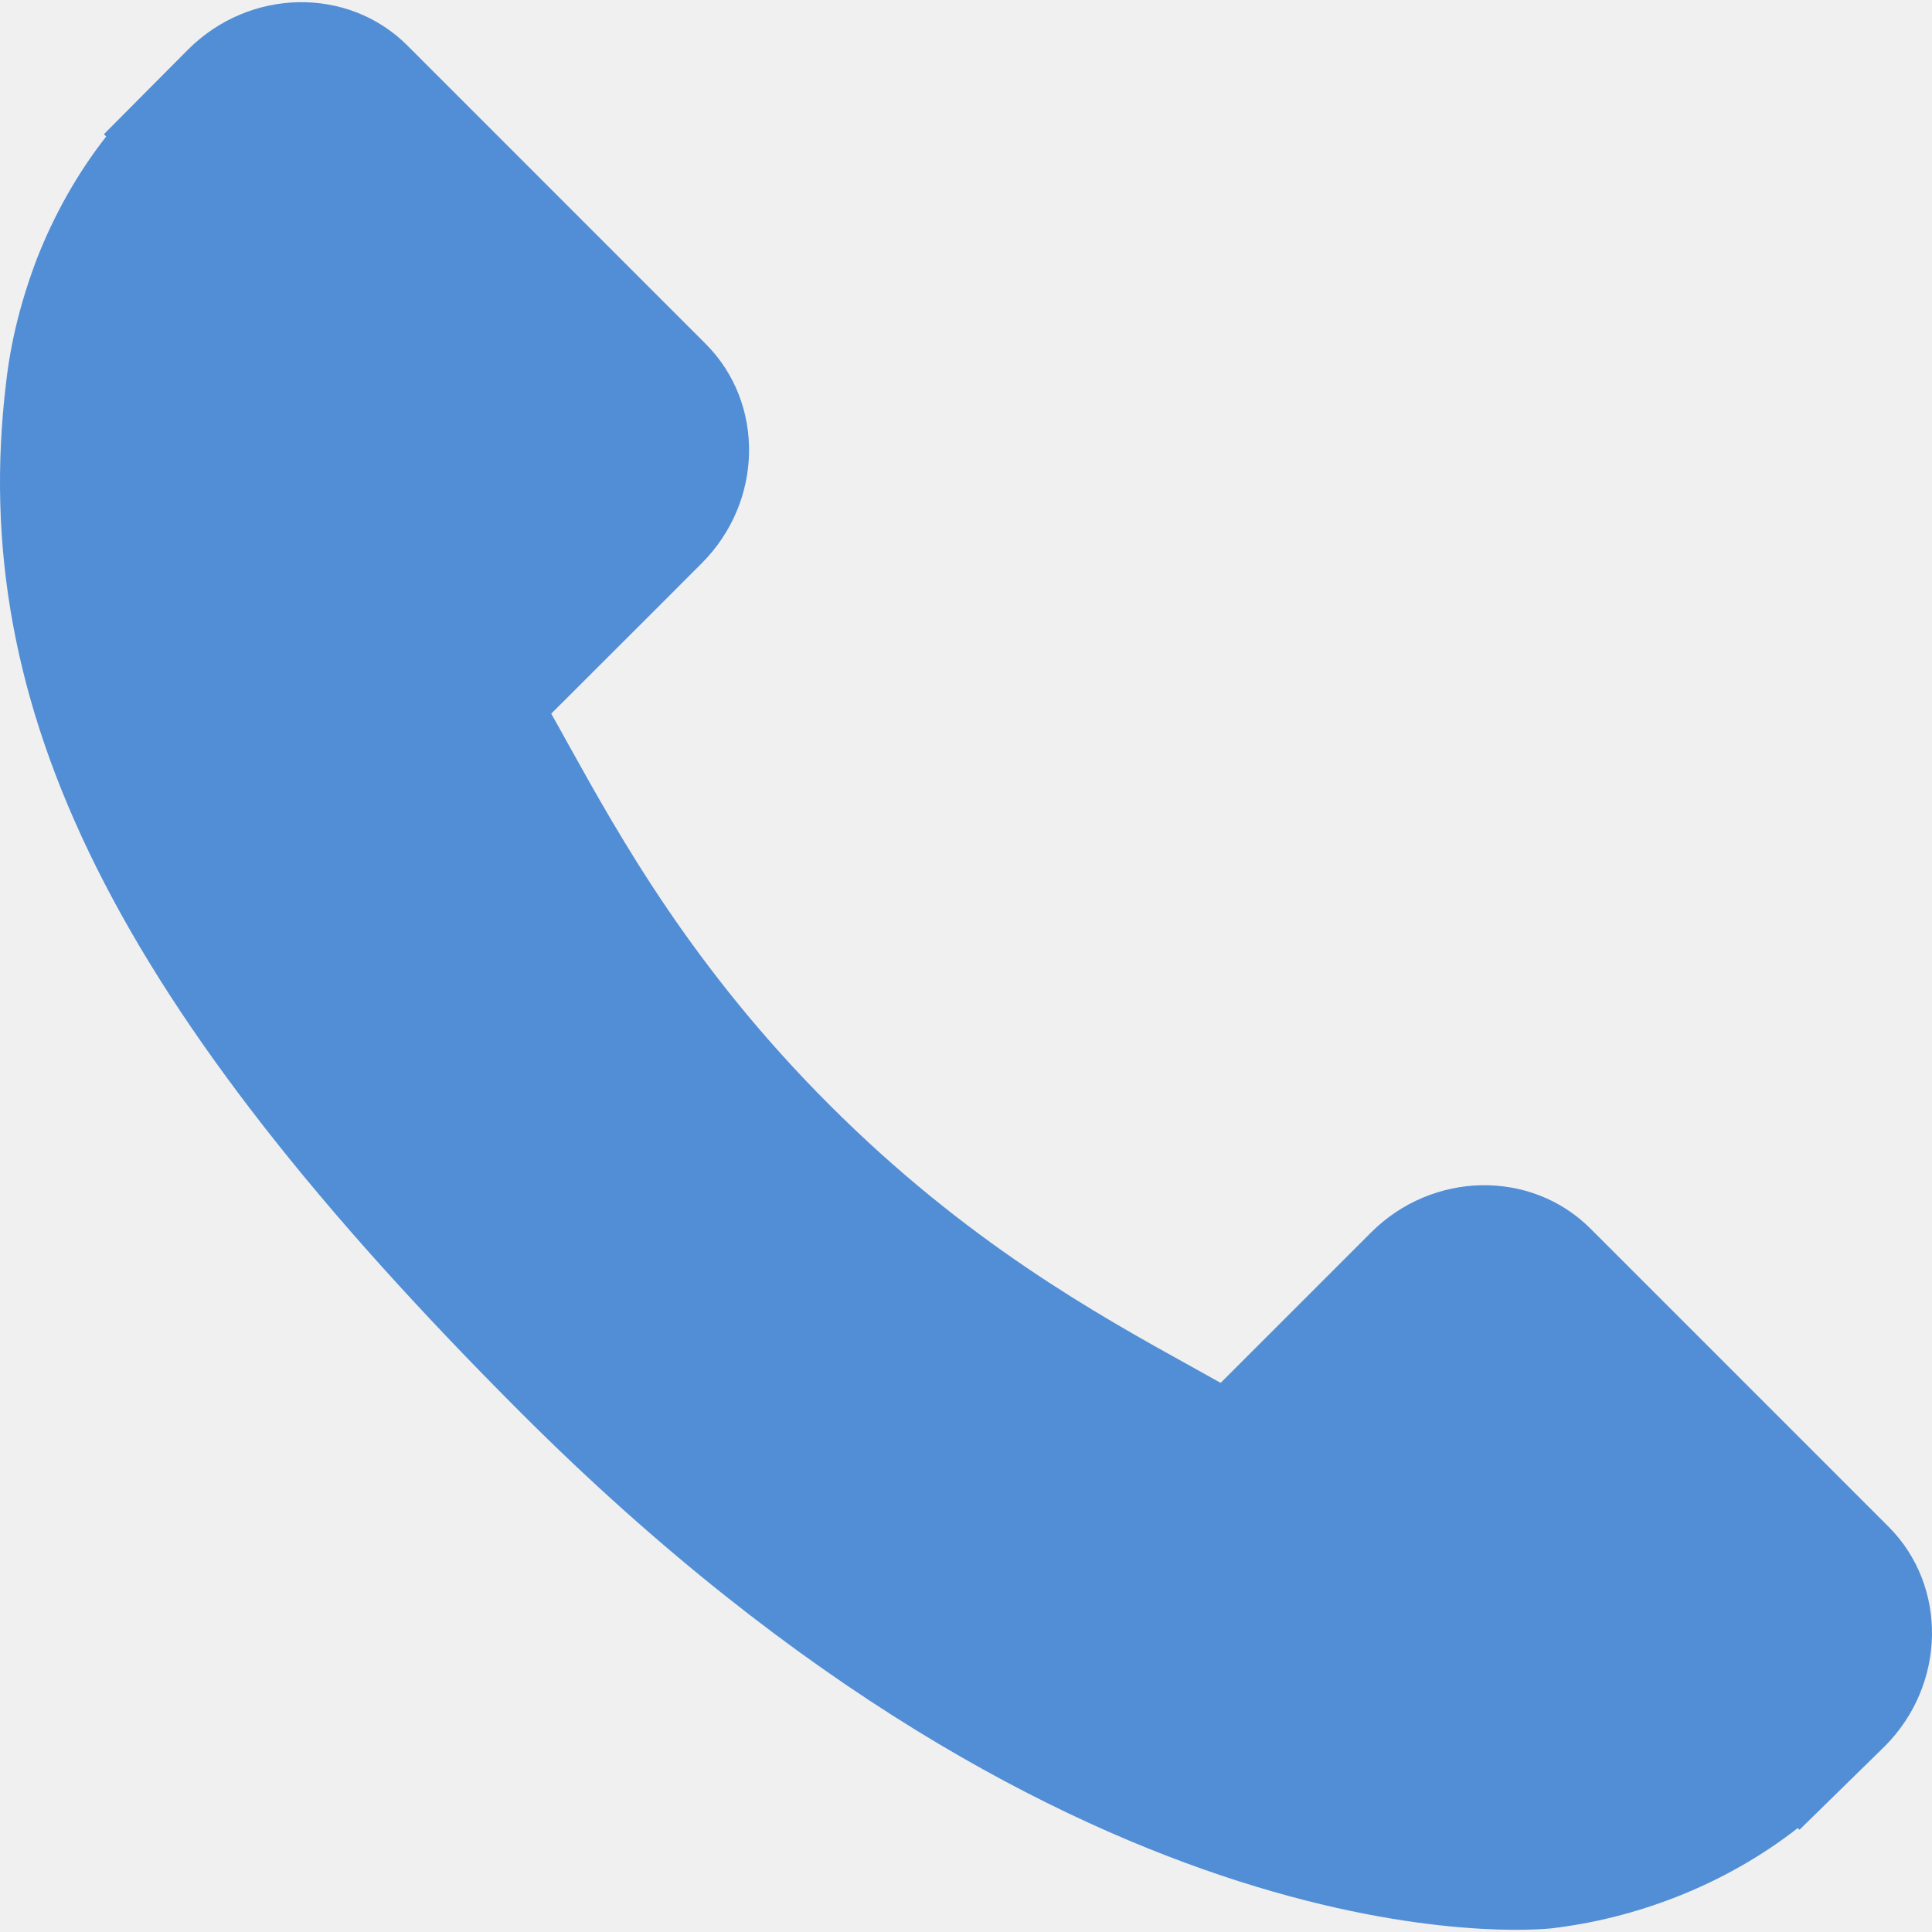
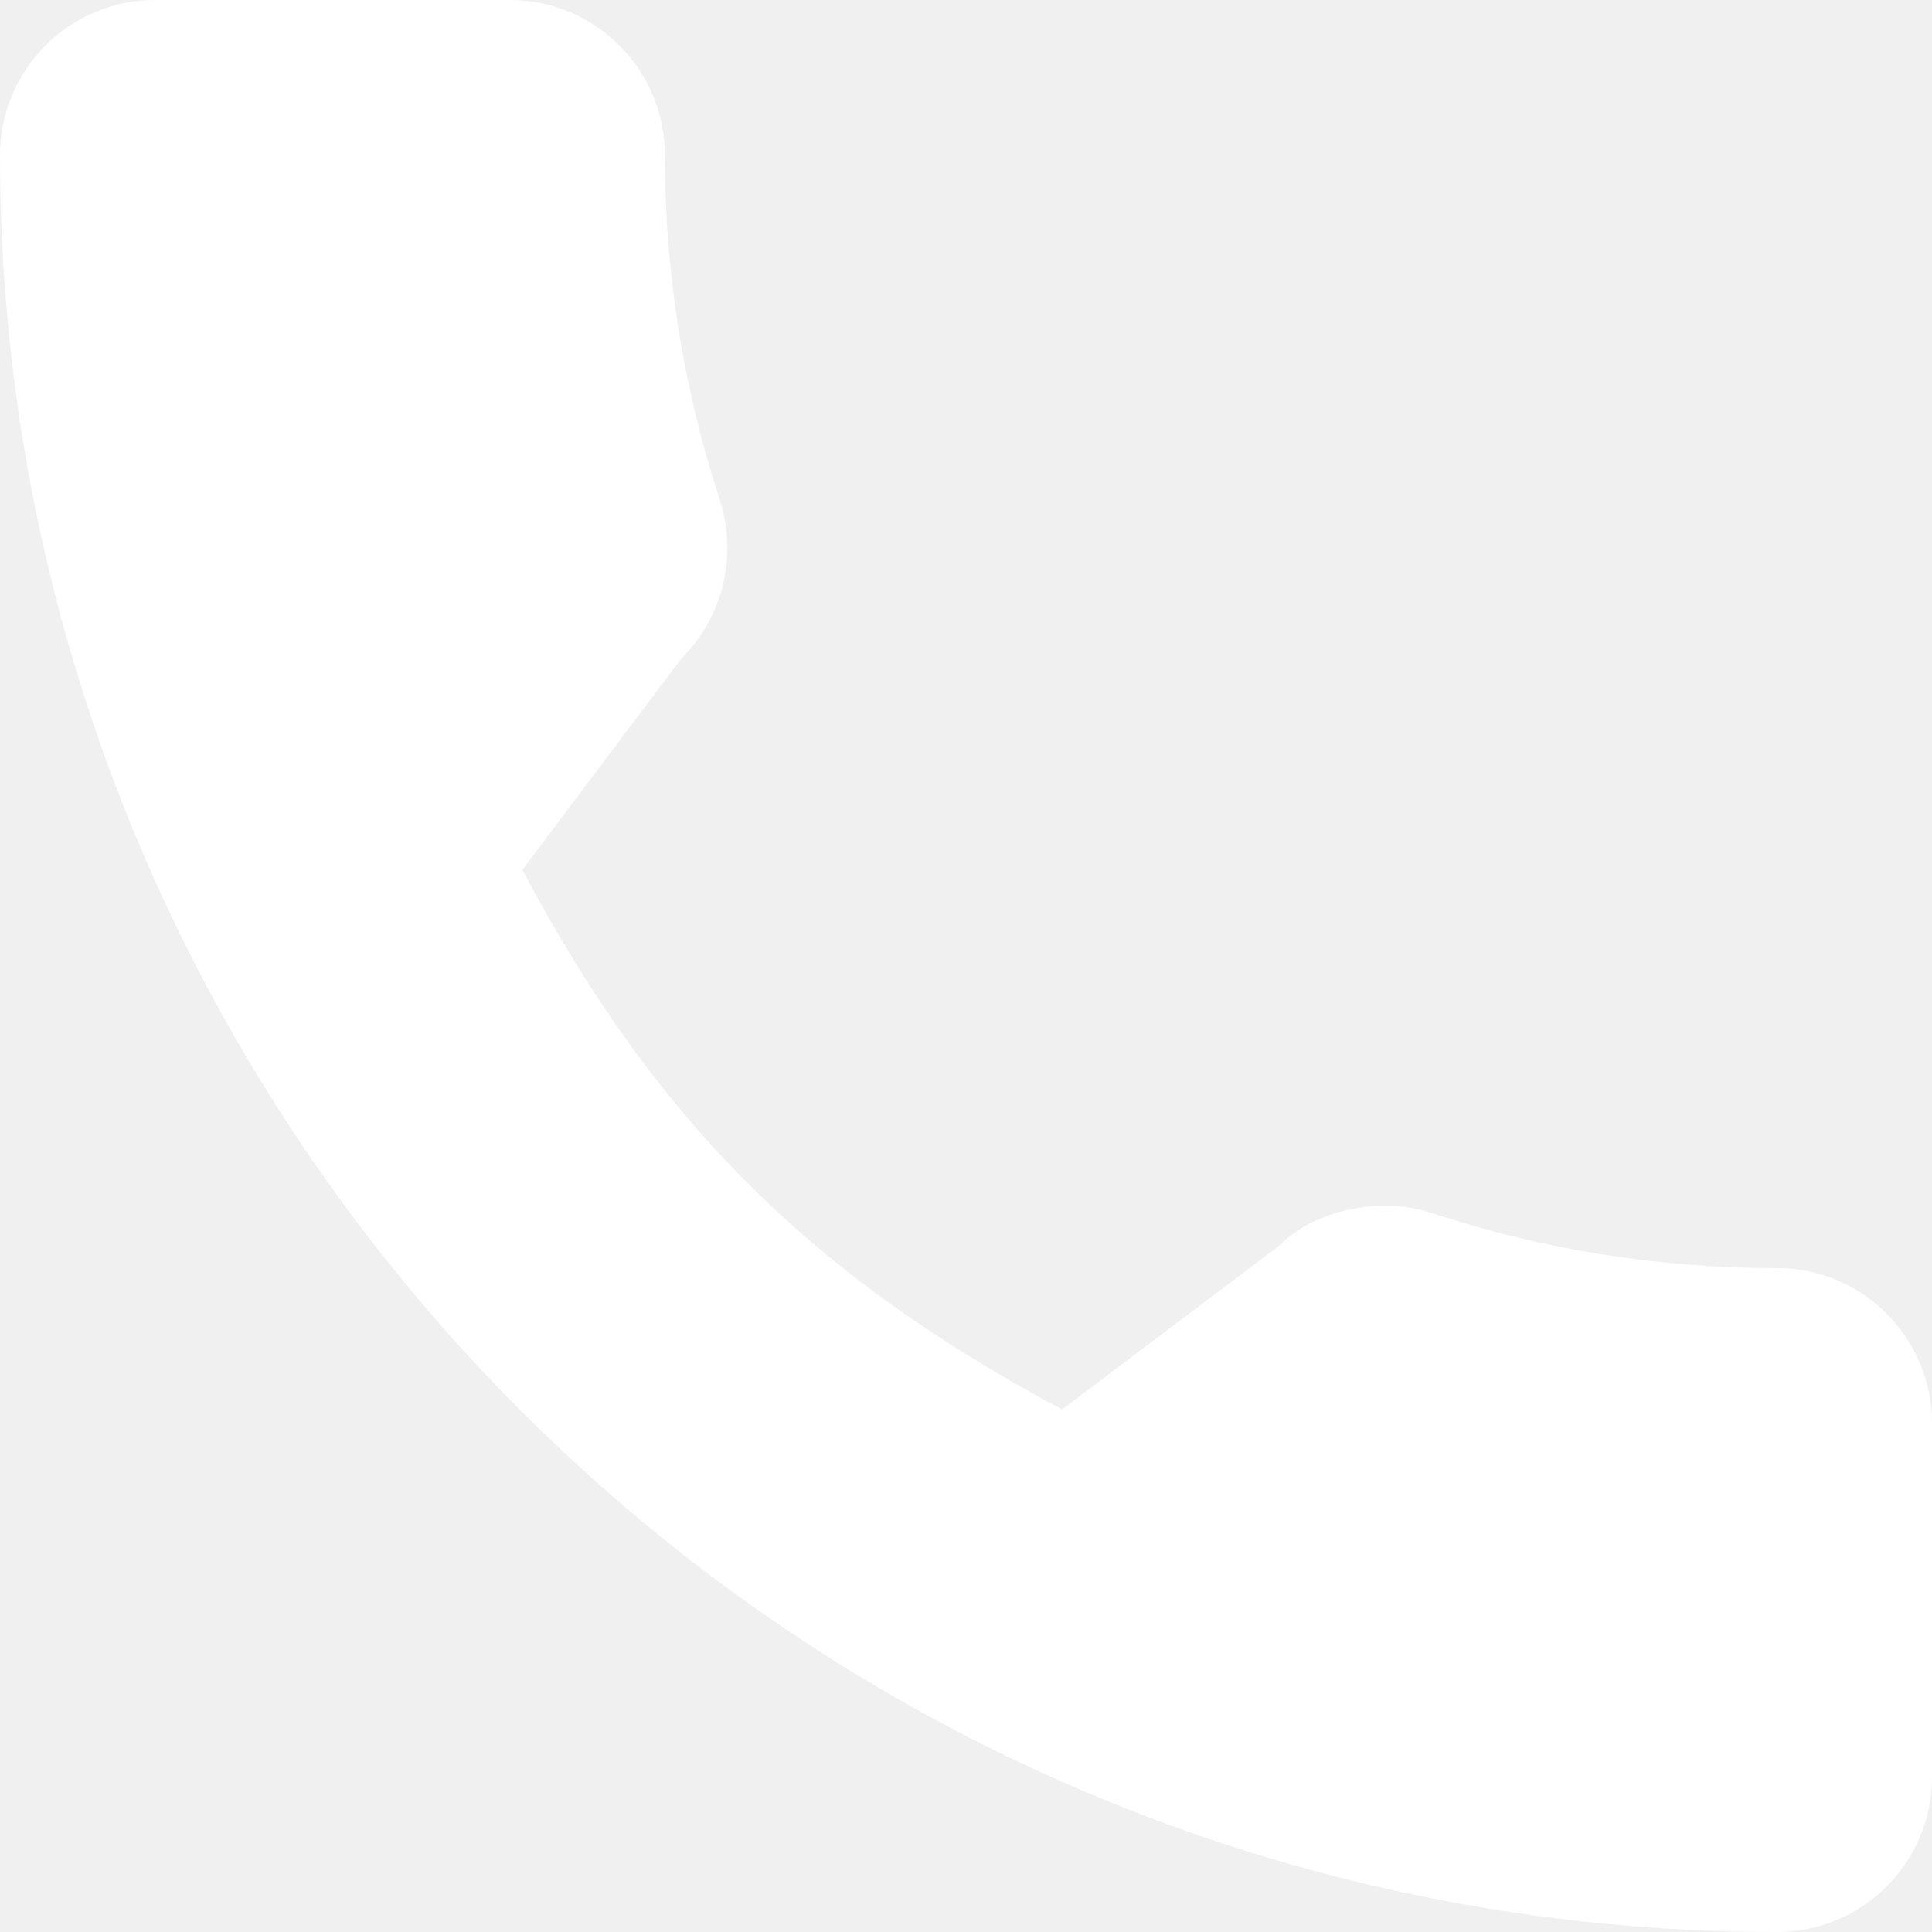
- <svg xmlns="http://www.w3.org/2000/svg" version="1.1" id="Capa_1" x="0px" y="0px" width="512px" height="512px" viewBox="0 0 348.077 348.077" style="enable-background:new 0 0 348.077 348.077;" xml:space="preserve">
+ <svg xmlns="http://www.w3.org/2000/svg" version="1.1" id="Capa_1" x="0px" y="0px" viewBox="0 0 384 384" style="enable-background:new 0 0 384 384;" xml:space="preserve" width="512px" height="512px">
  <g>
    <g>
      <g>
-         <path d="M340.273,275.083l-53.755-53.761c-10.707-10.664-28.438-10.34-39.518,0.744l-27.082,27.076     c-1.711-0.943-3.482-1.928-5.344-2.973c-17.102-9.476-40.509-22.464-65.14-47.113c-24.704-24.701-37.704-48.144-47.209-65.257     c-1.003-1.813-1.964-3.561-2.913-5.221l18.176-18.149l8.936-8.947c11.097-11.1,11.403-28.826,0.721-39.521L73.39,8.194     C62.708-2.486,44.969-2.162,33.872,8.938l-15.15,15.237l0.414,0.411c-5.08,6.482-9.325,13.958-12.484,22.02     C3.74,54.28,1.927,61.603,1.098,68.941C-6,127.785,20.89,181.564,93.866,254.541c100.875,100.868,182.167,93.248,185.674,92.876     c7.638-0.913,14.958-2.738,22.397-5.627c7.992-3.122,15.463-7.361,21.941-12.43l0.331,0.294l15.348-15.029     C350.631,303.527,350.95,285.795,340.273,275.083z" fill="#528ed6" />
+         <path d="M353.188,252.052c-23.51,0-46.594-3.677-68.469-10.906c-10.719-3.656-23.896-0.302-30.438,6.417l-43.177,32.594    c-50.073-26.729-80.917-57.563-107.281-107.26l31.635-42.052c8.219-8.208,11.167-20.198,7.635-31.448    c-7.26-21.99-10.948-45.063-10.948-68.583C132.146,13.823,118.323,0,101.333,0H30.813C13.823,0,0,13.823,0,30.813    C0,225.563,158.438,384,353.188,384c16.99,0,30.813-13.823,30.813-30.813v-70.323C384,265.875,370.177,252.052,353.188,252.052z" data-original="#000000" class="active-path" data-old_color="#000000" fill="#FFFFFF" />
      </g>
    </g>
  </g>
-   <g>
- </g>
-   <g>
- </g>
-   <g>
- </g>
-   <g>
- </g>
-   <g>
- </g>
-   <g>
- </g>
-   <g>
- </g>
-   <g>
- </g>
-   <g>
- </g>
-   <g>
- </g>
-   <g>
- </g>
-   <g>
- </g>
-   <g>
- </g>
-   <g>
- </g>
-   <g>
- </g>
</svg>
